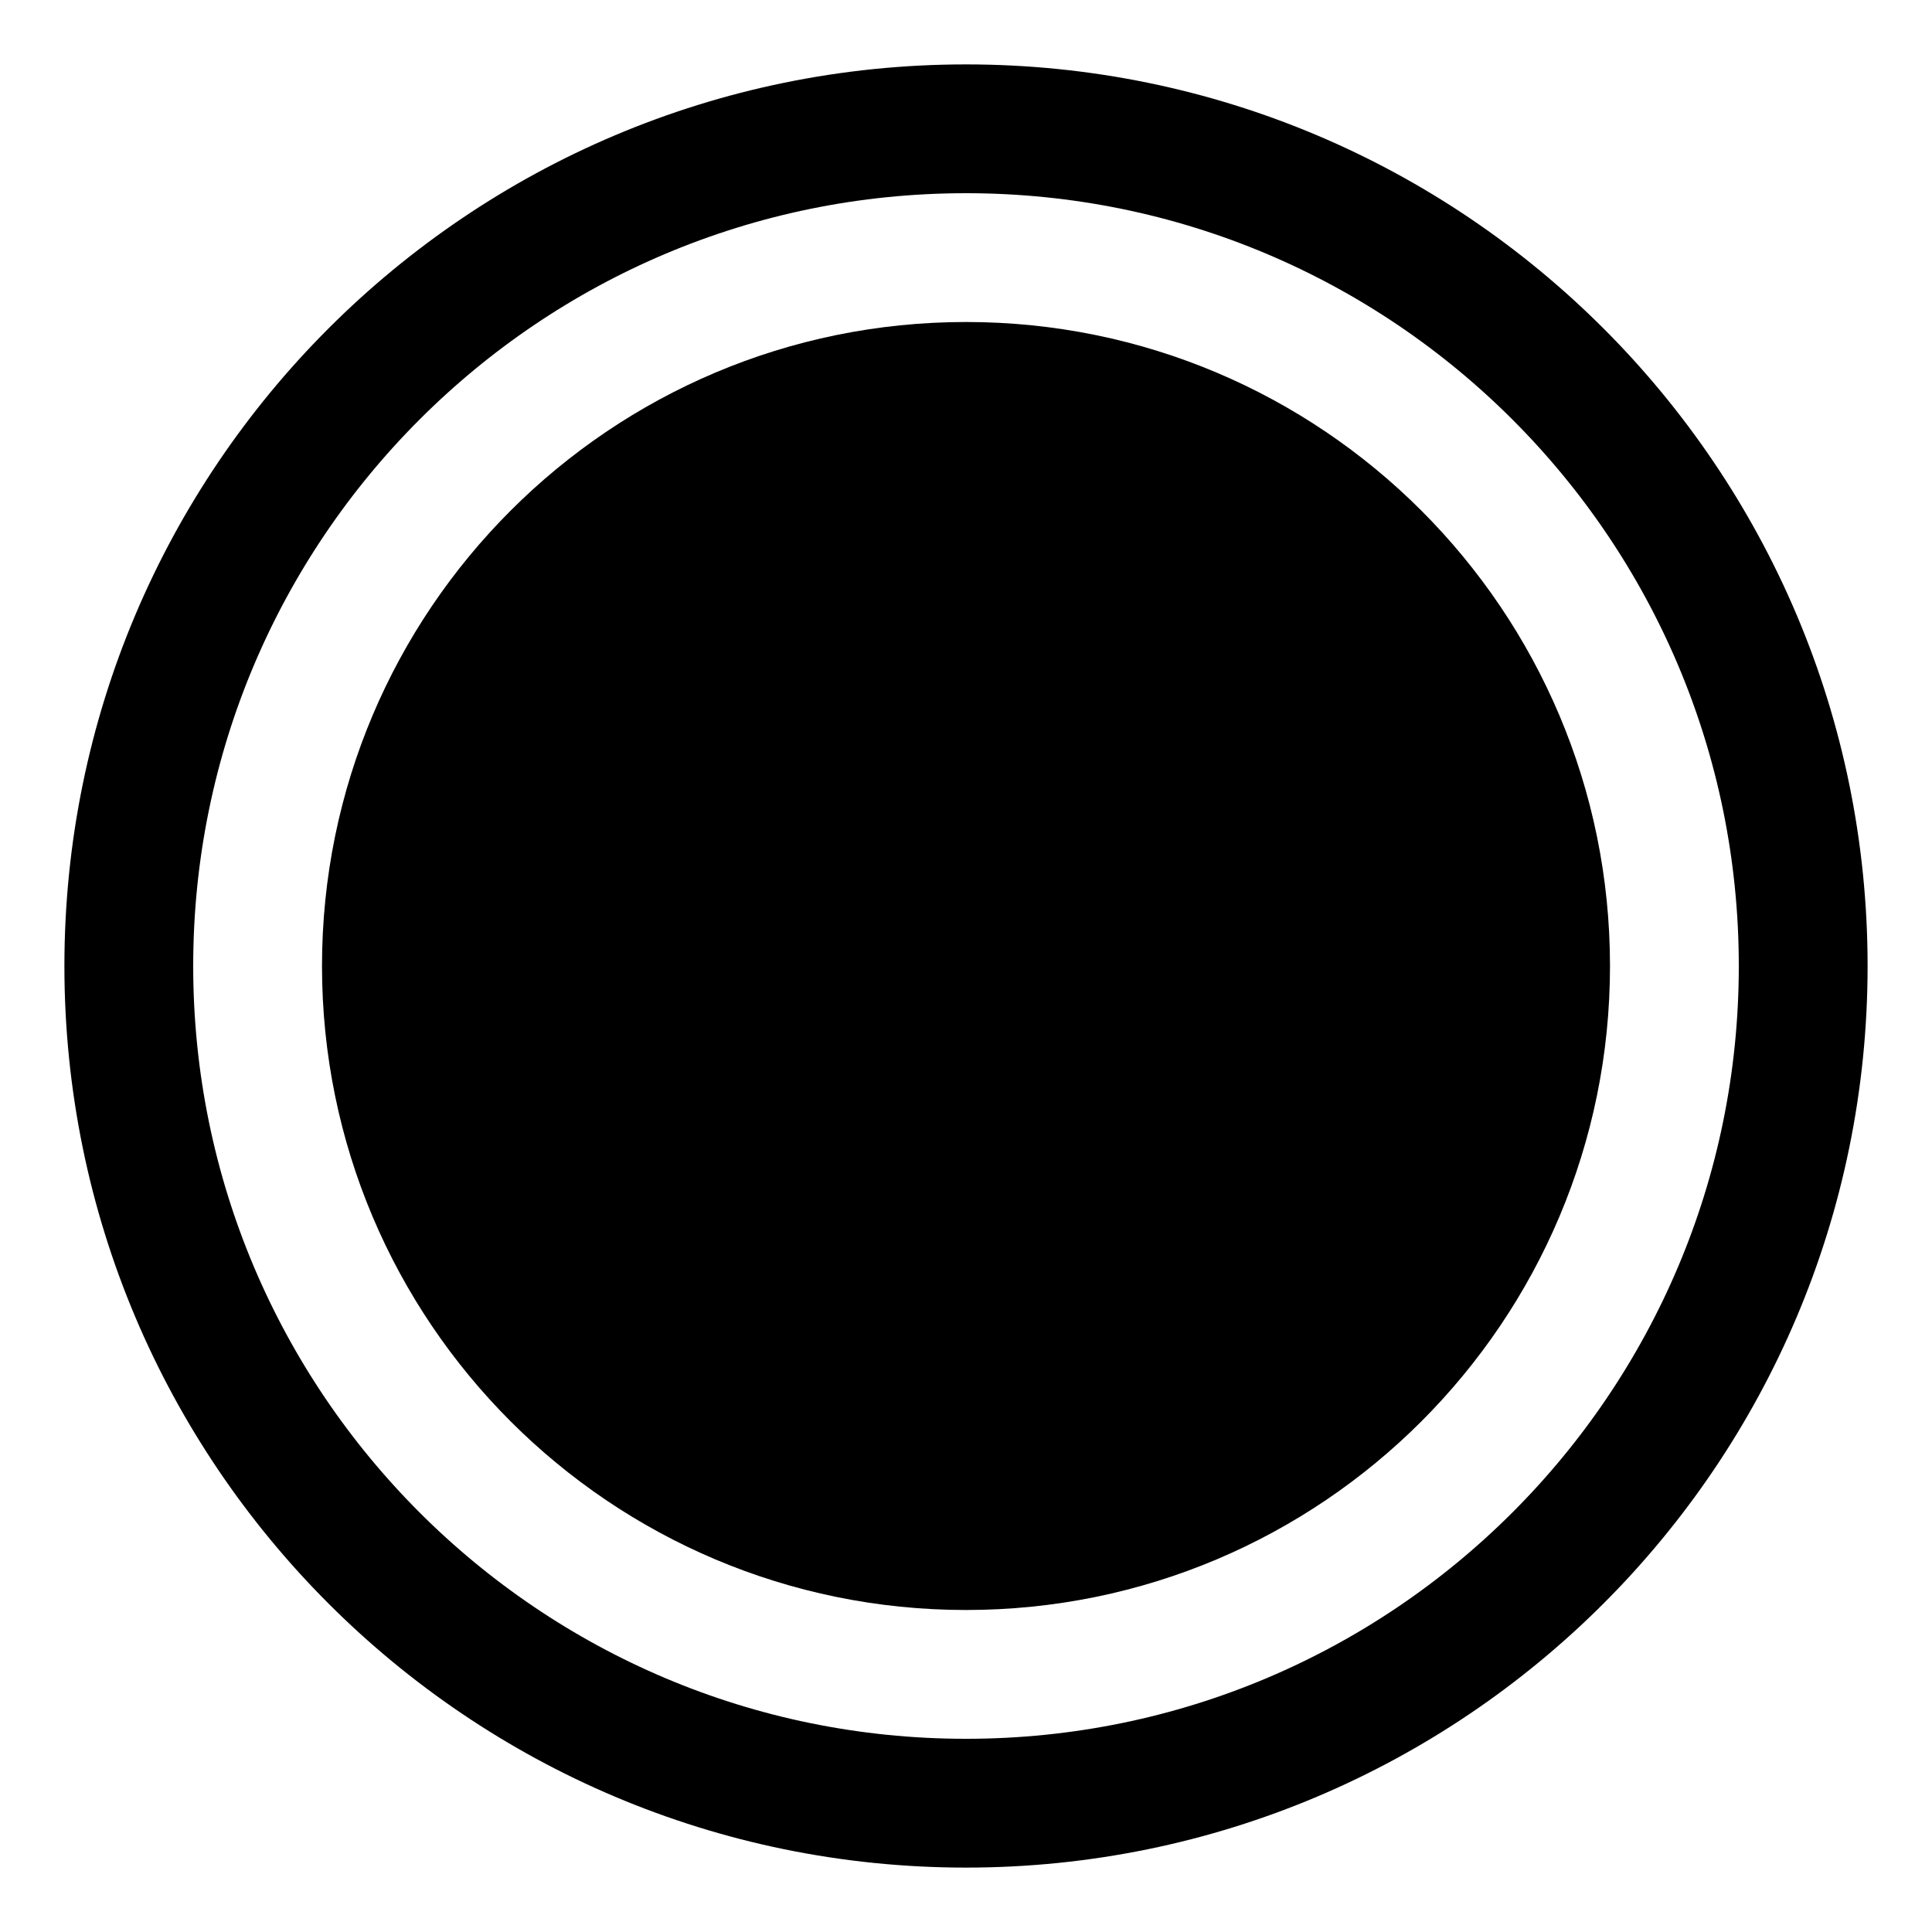
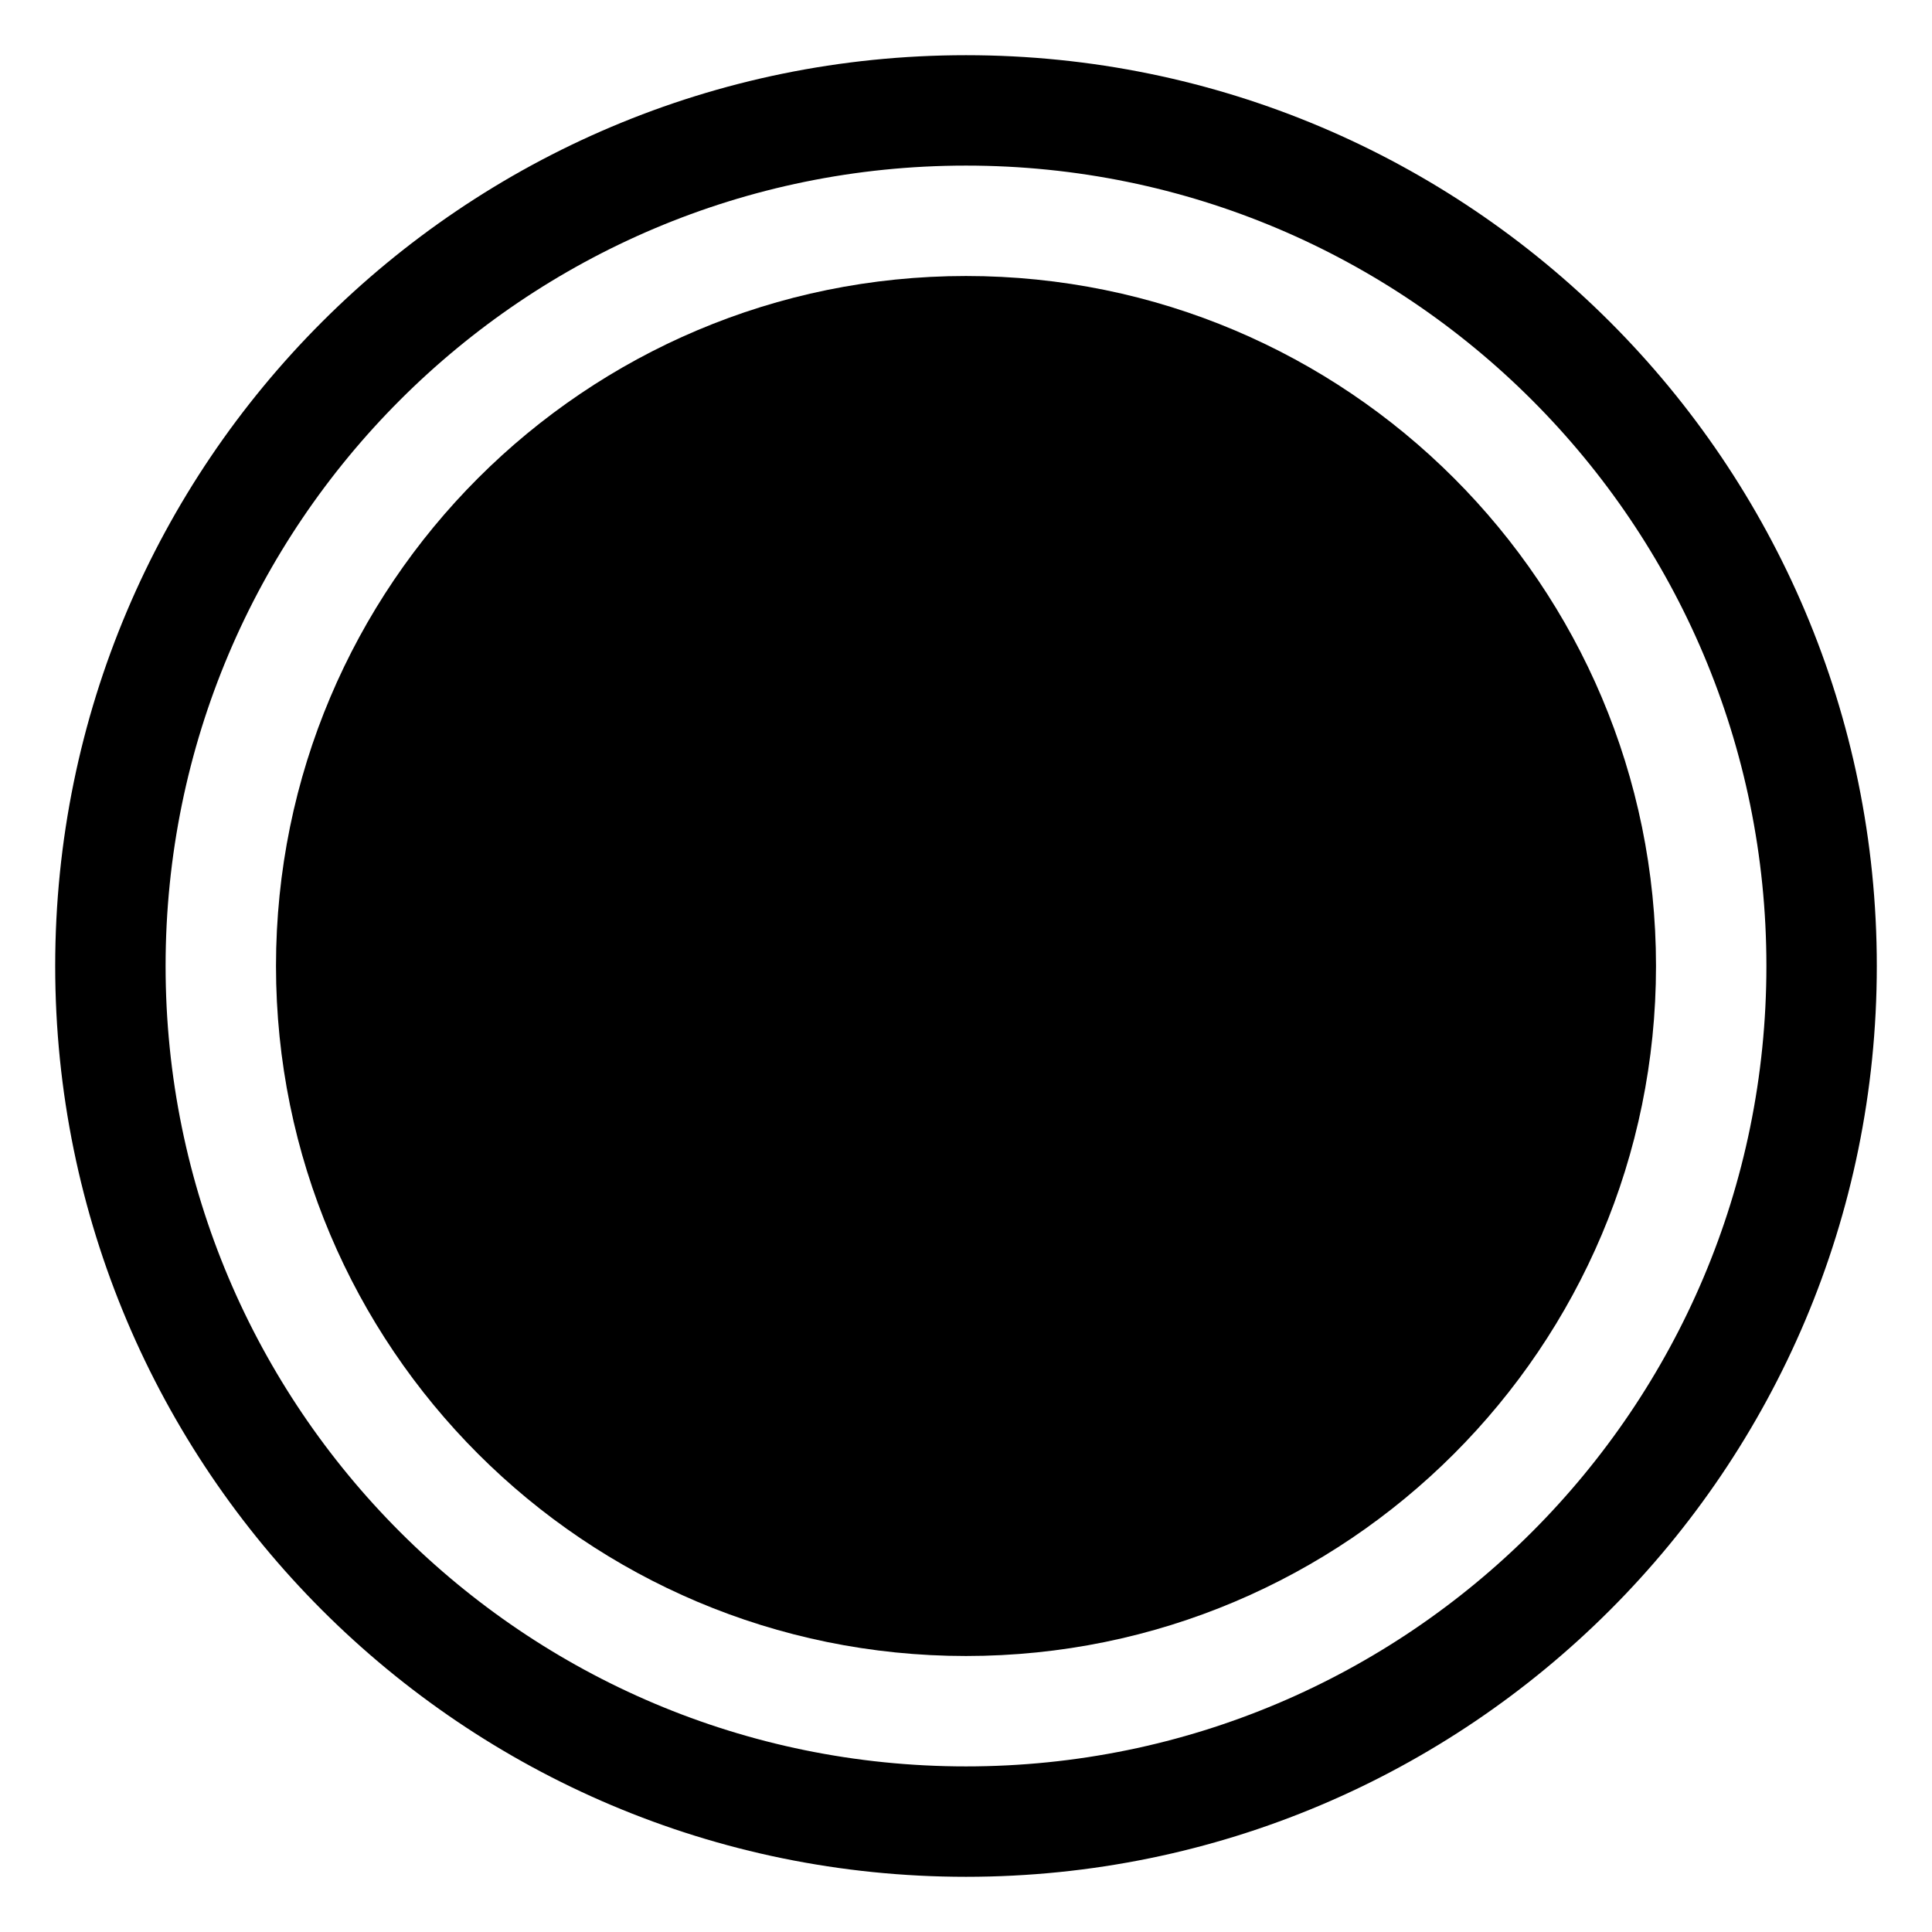
- <svg xmlns="http://www.w3.org/2000/svg" width="24" height="24" viewBox="0 0 24 24">
-   <circle cx="12" cy="12" r="8.0" fill="#000" />
-   <circle cx="12" cy="12" r="10.4" fill="none" stroke="#000" stroke-width="1.6" />
+ <svg xmlns="http://www.w3.org/2000/svg" width="28" height="28" viewBox="0 0 28 28">
+   <circle cx="14" cy="14" r="10" fill="#000" />
+   <circle cx="14" cy="14" r="12.4" fill="none" stroke="#000" stroke-width="1.6" />
</svg>
